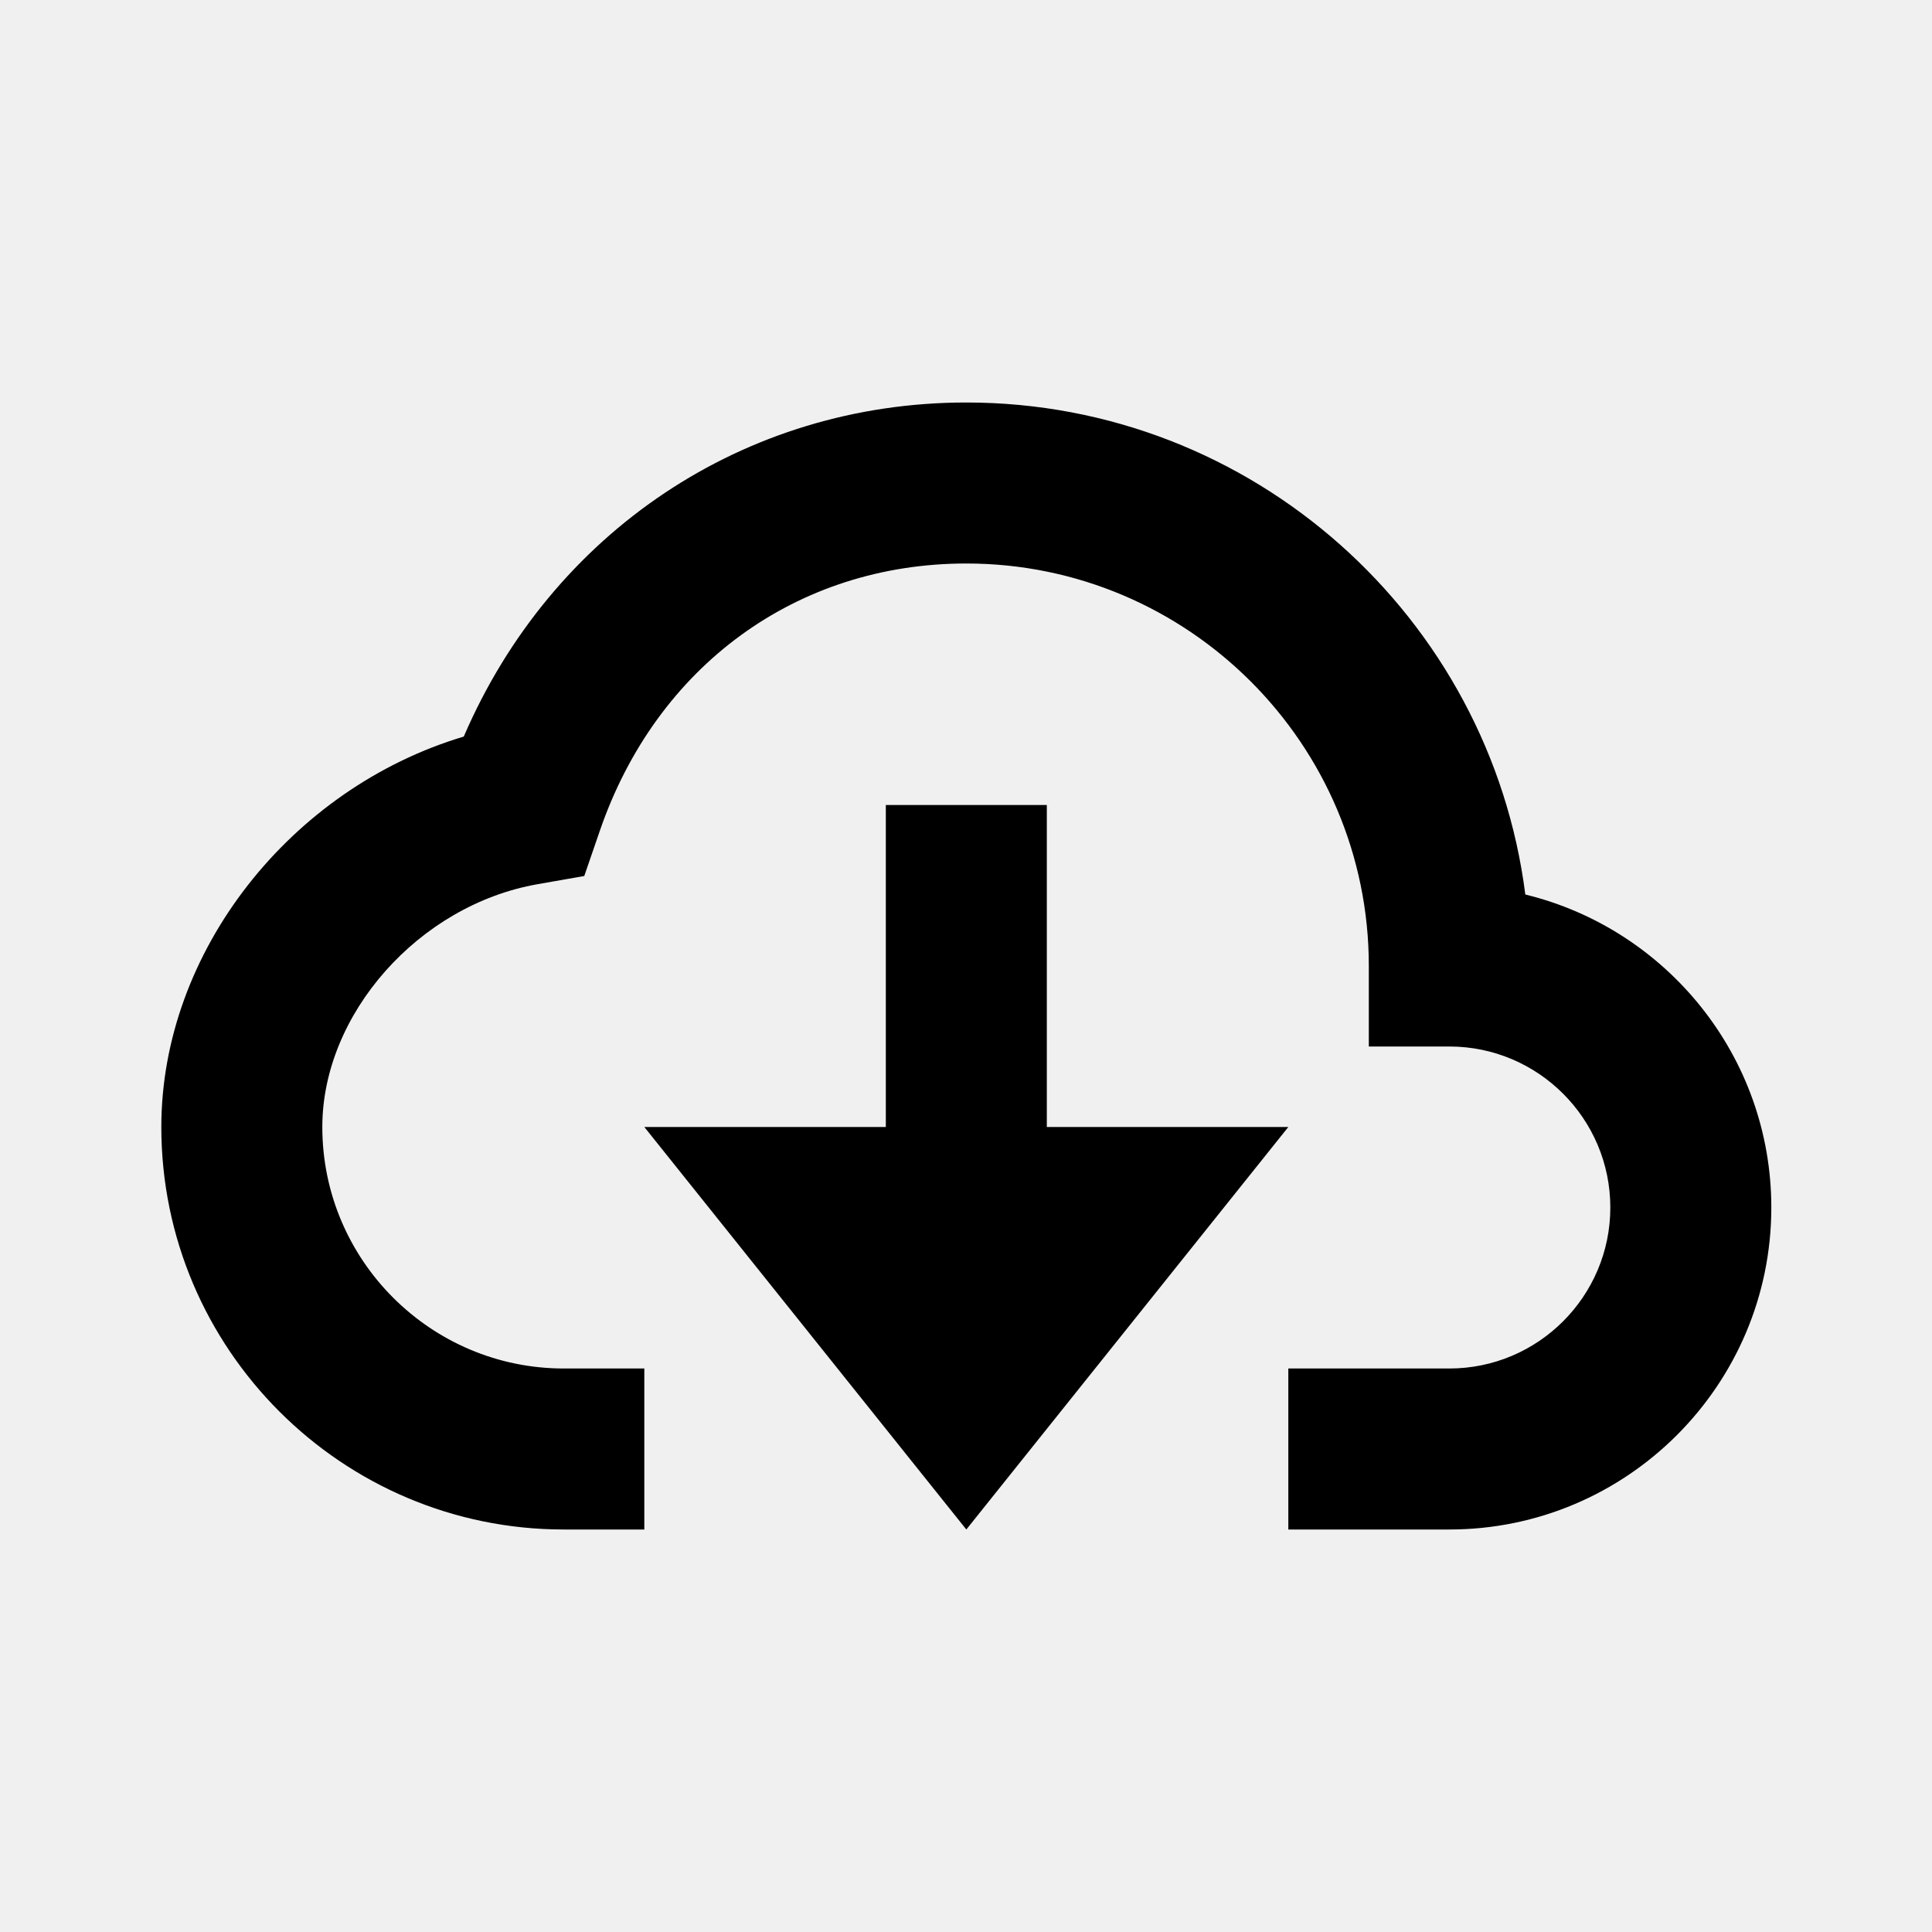
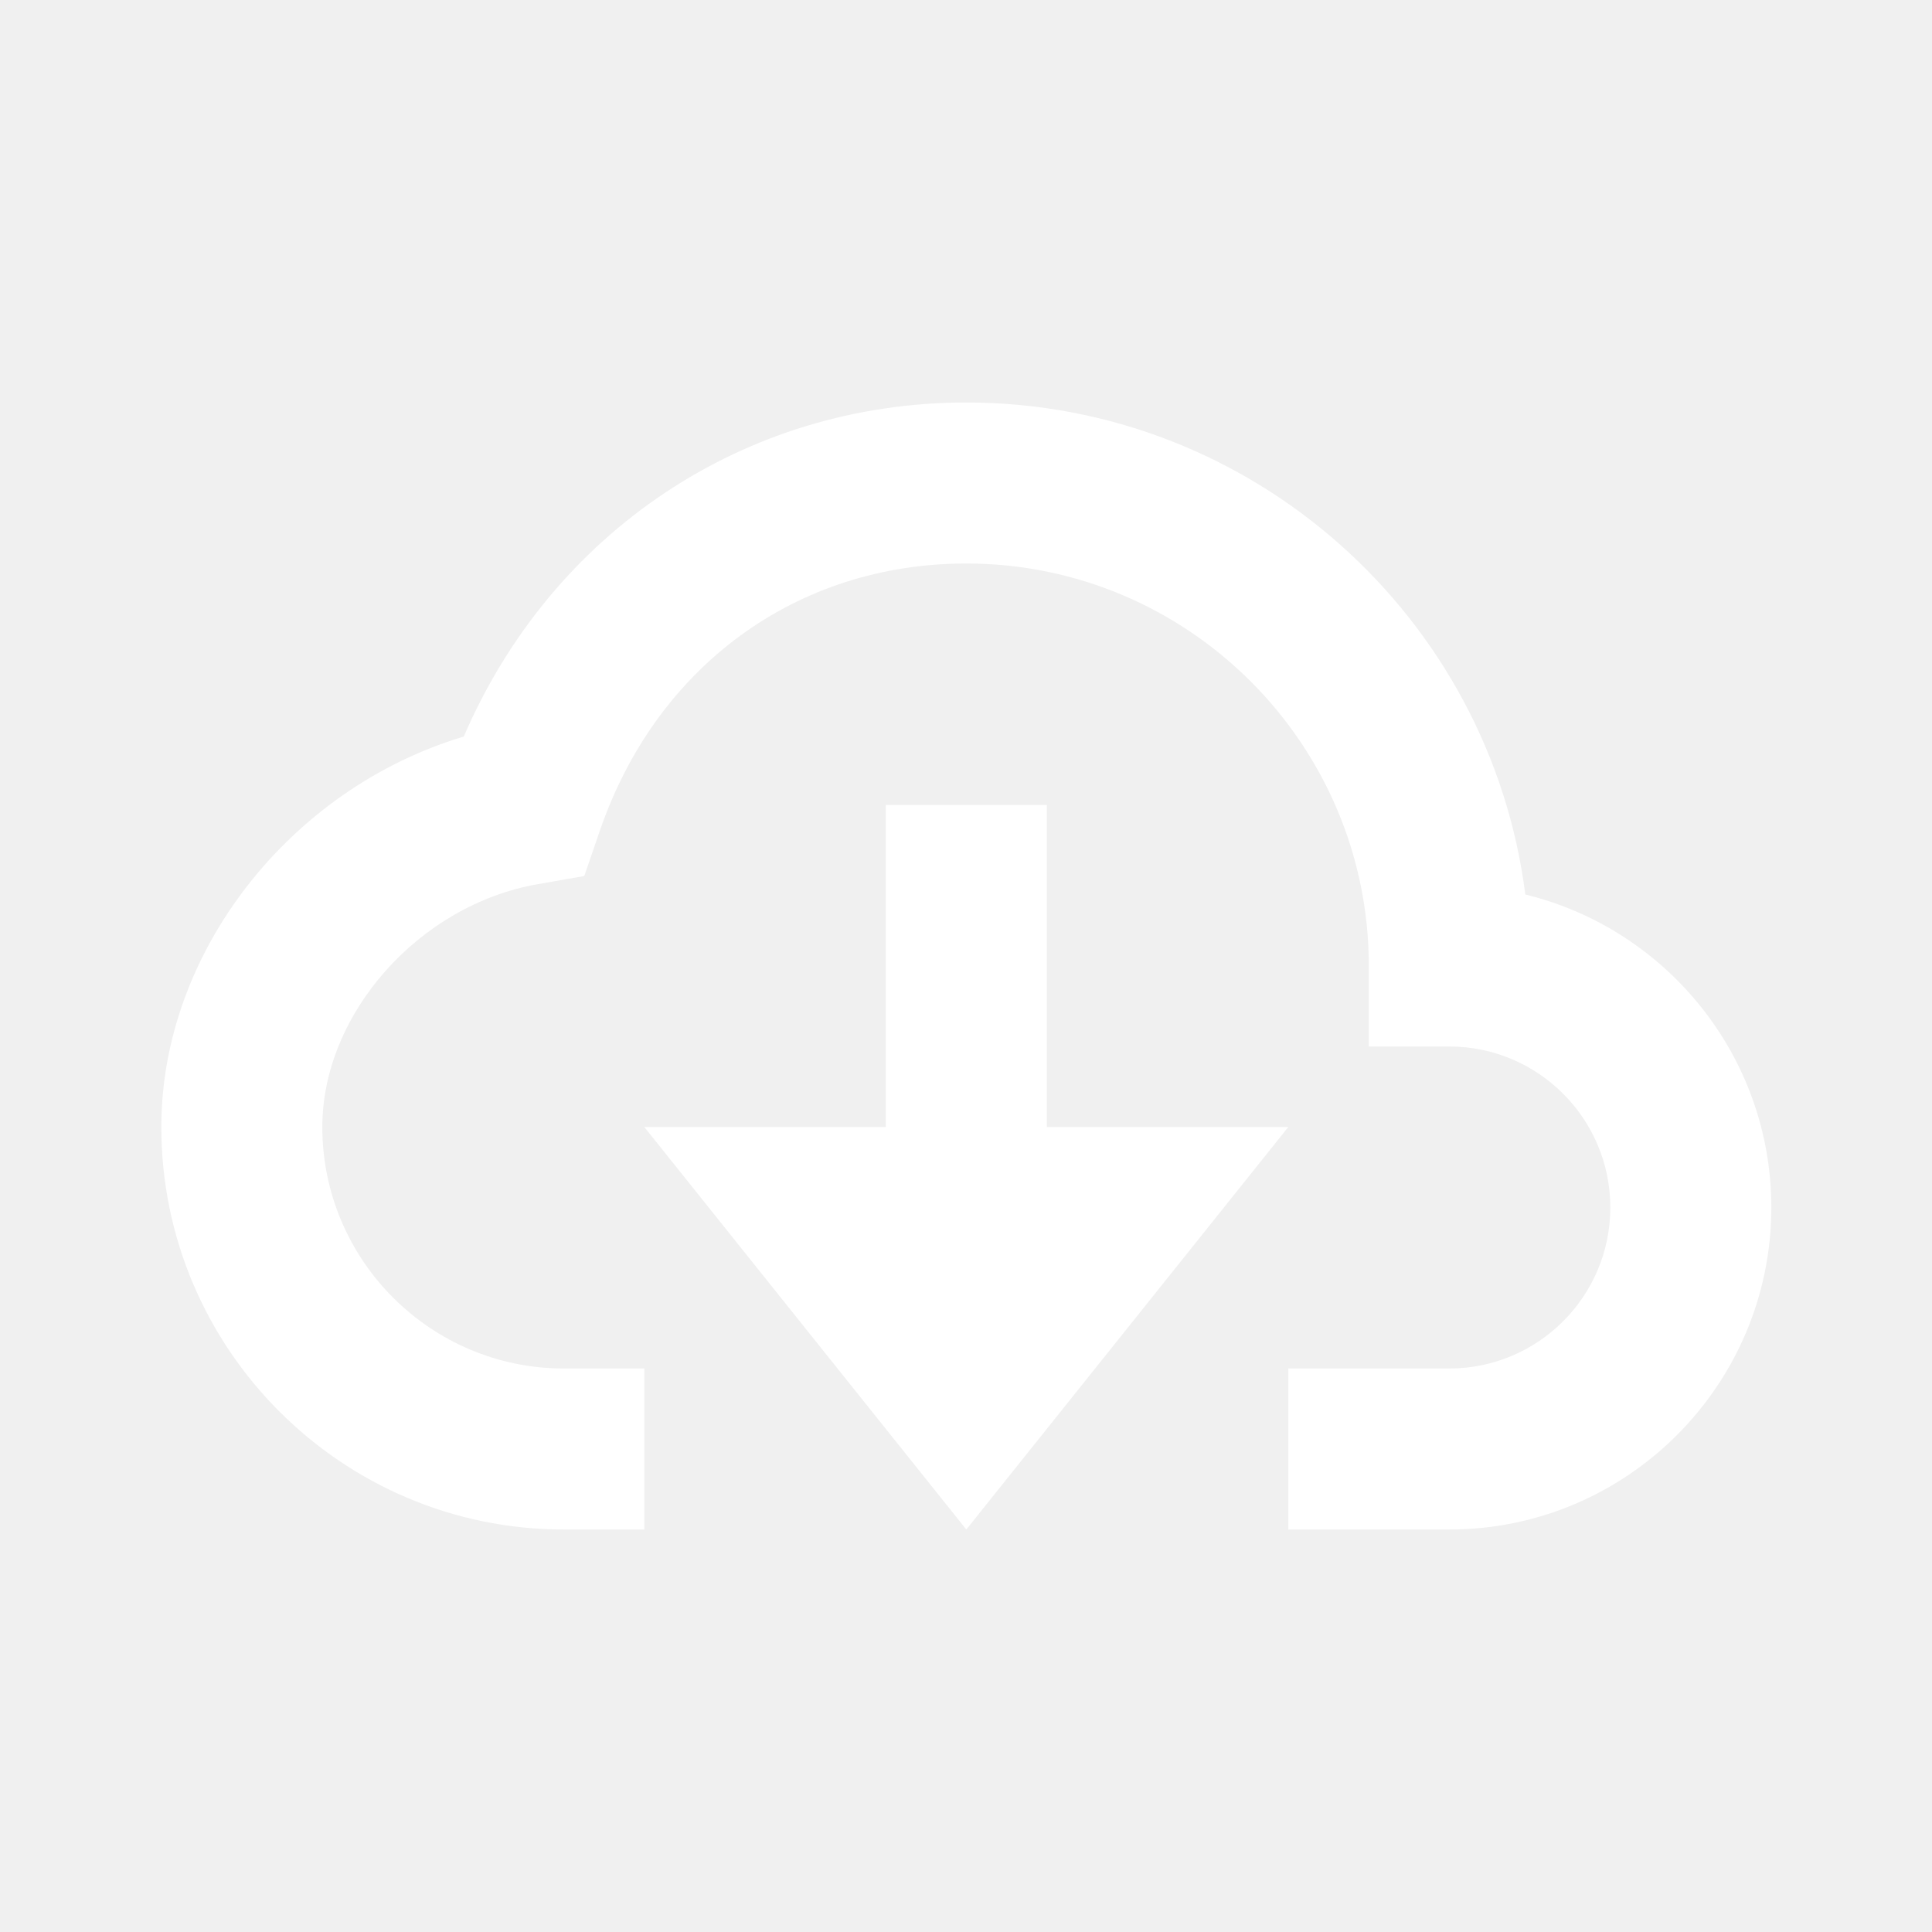
<svg xmlns="http://www.w3.org/2000/svg" width="24" height="24" viewBox="0 0 24 24">
-   <path d="M18.948,11.112C18.511,7.67,15.563,5,12.004,5c-2.756,0-5.15,1.611-6.243,4.15C3.613,9.792,2.004,11.82,2.004,14 c0,2.757,2.243,5,5,5h1v-2h-1c-1.654,0-3-1.346-3-3c0-1.404,1.199-2.757,2.673-3.016l0.581-0.102l0.192-0.558 C8.153,8.273,9.898,7,12.004,7c2.757,0,5,2.243,5,5v1h1c1.103,0,2,0.897,2,2c0,1.103-0.897,2-2,2h-2v2h2c2.206,0,4-1.794,4-4 C22.004,13.119,20.699,11.538,18.948,11.112z" />
-   <path d="M13.004 14L13.004 10 11.004 10 11.004 14 8.004 14 12.004 19 16.004 14z" />
+   <path d="M18.948,11.112C18.511,7.67,15.563,5,12.004,5c-2.756,0-5.15,1.611-6.243,4.15C3.613,9.792,2.004,11.82,2.004,14 c0,2.757,2.243,5,5,5h1v-2h-1c-1.654,0-3-1.346-3-3c0-1.404,1.199-2.757,2.673-3.016l0.581-0.102l0.192-0.558 C8.153,8.273,9.898,7,12.004,7c2.757,0,5,2.243,5,5v1h1c1.103,0,2,0.897,2,2c0,1.103-0.897,2-2,2h-2v2h2c2.206,0,4-1.794,4-4 C22.004,13.119,20.699,11.538,18.948,11.112z" fill="white" />
+   <path d="M13.004 14L13.004 10 11.004 10 11.004 14 8.004 14 12.004 19 16.004 14z" fill="white" />
</svg>
